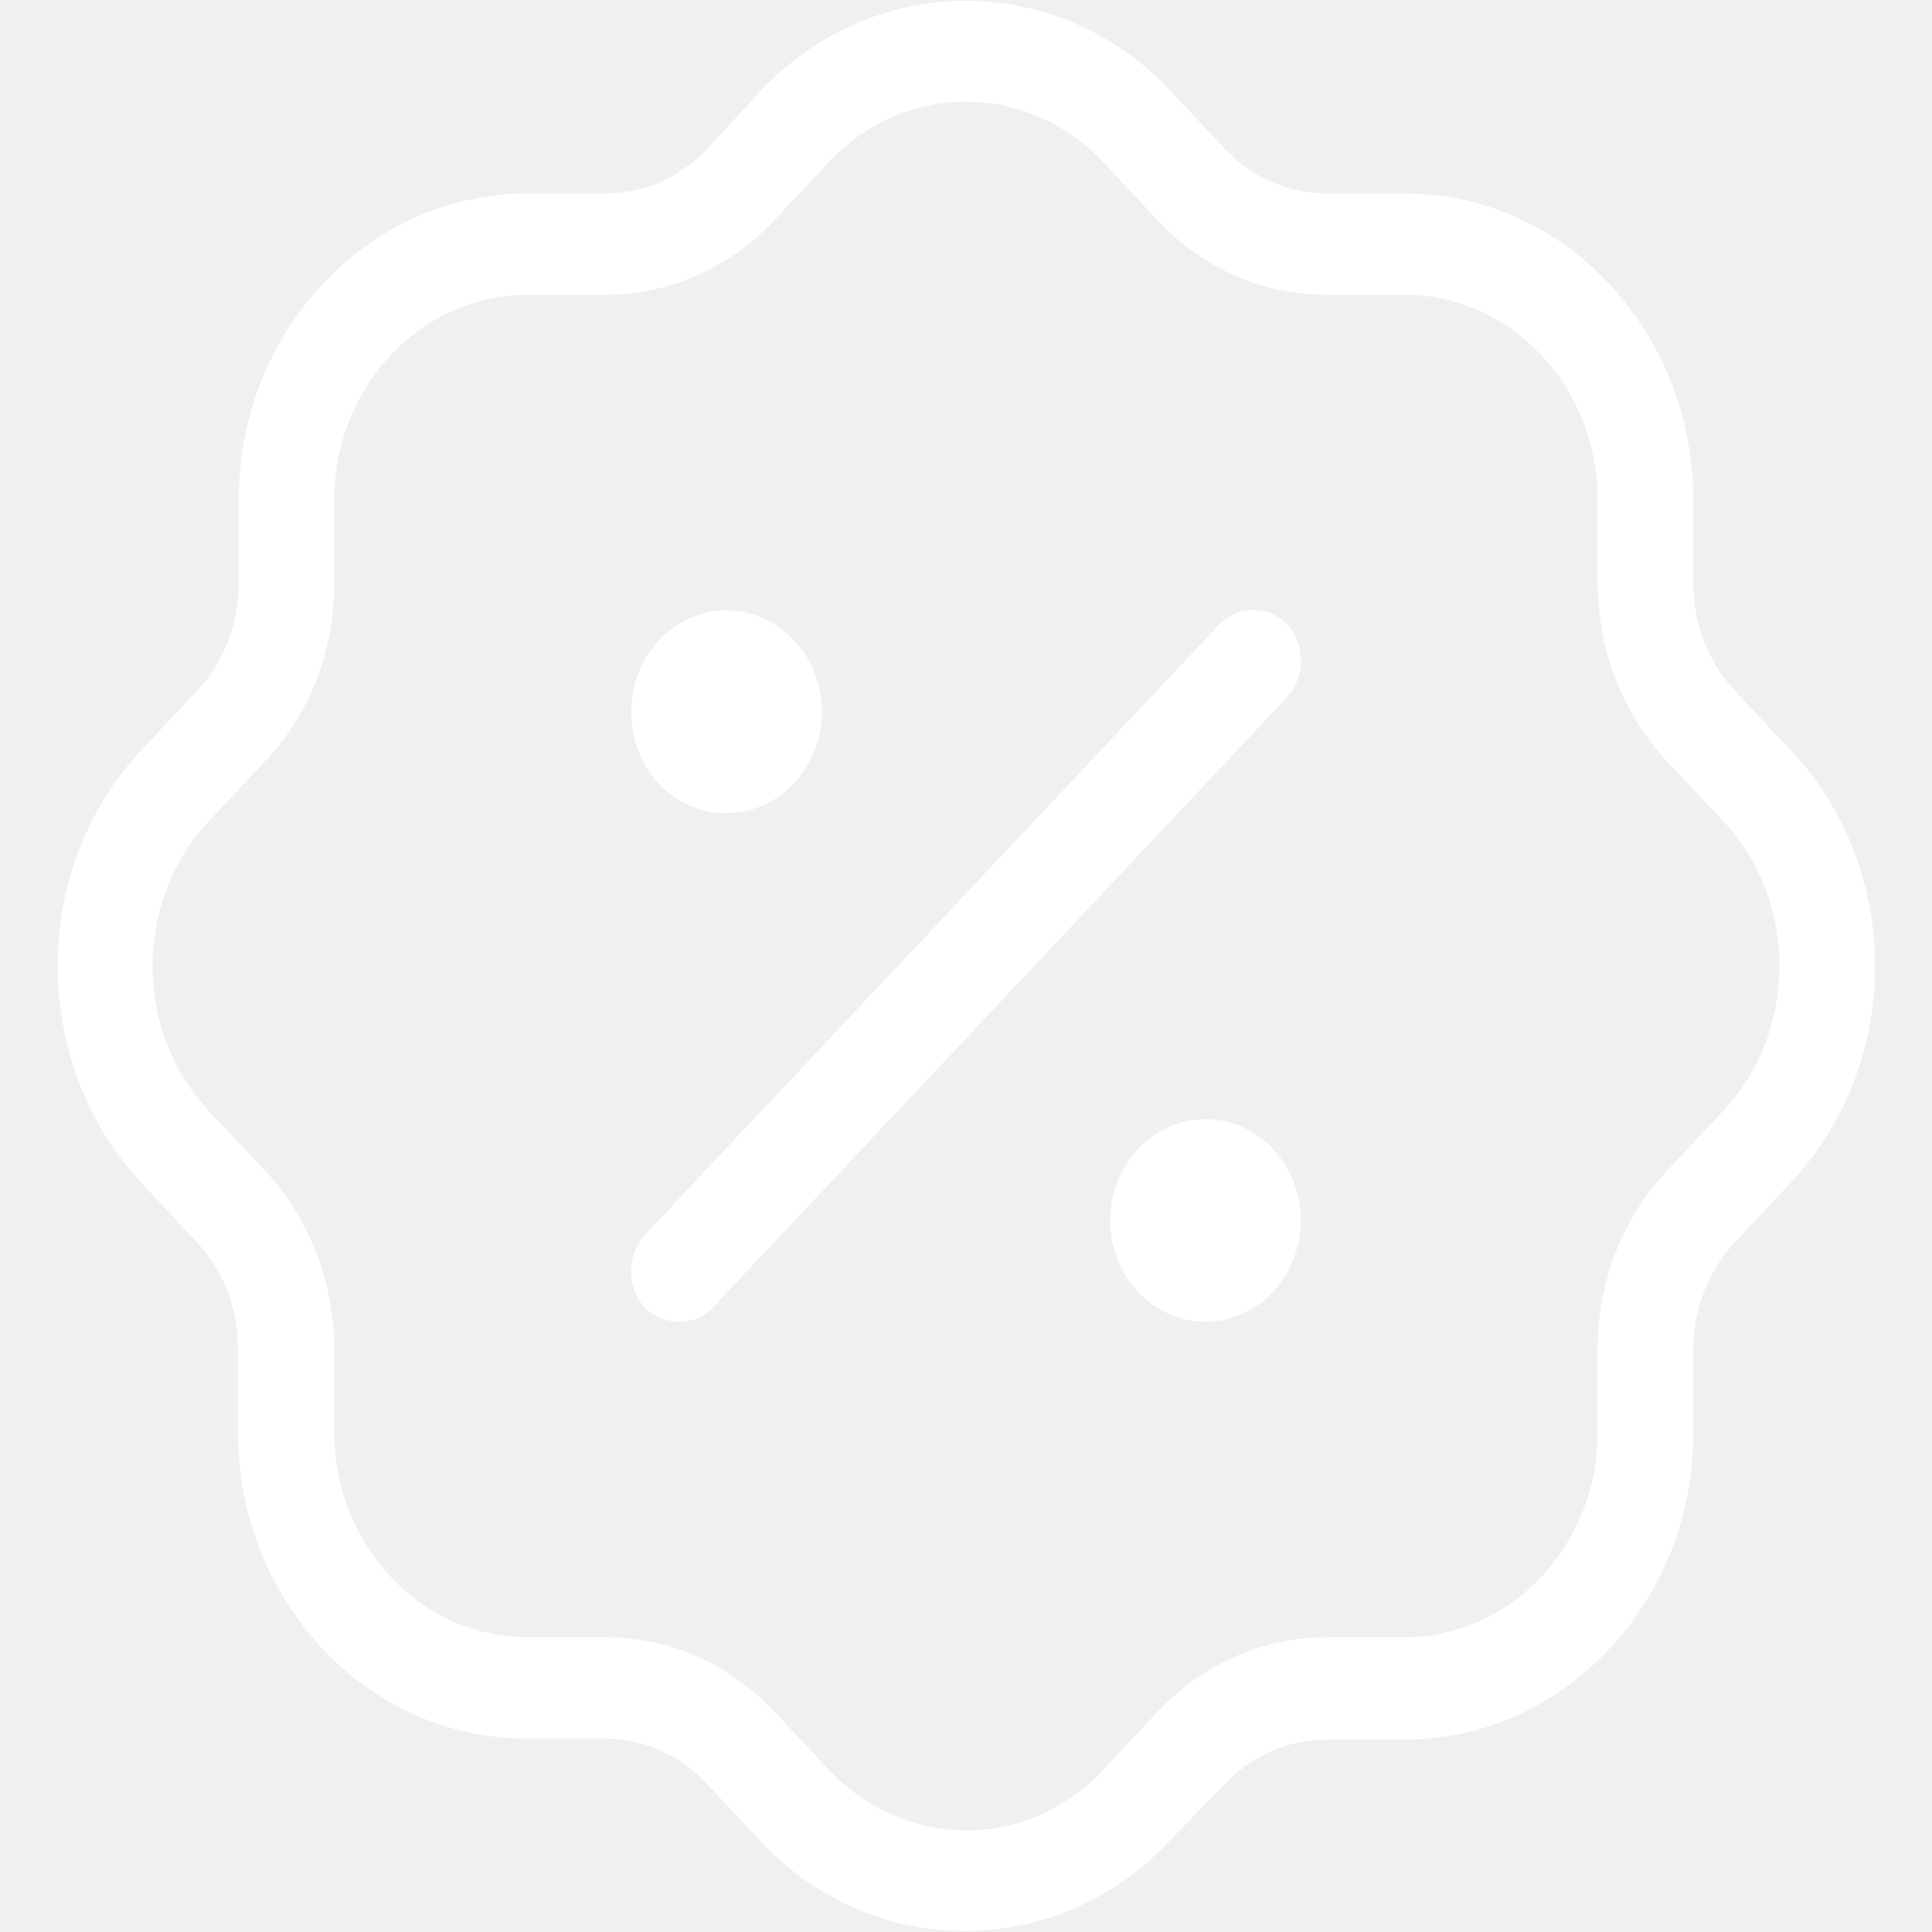
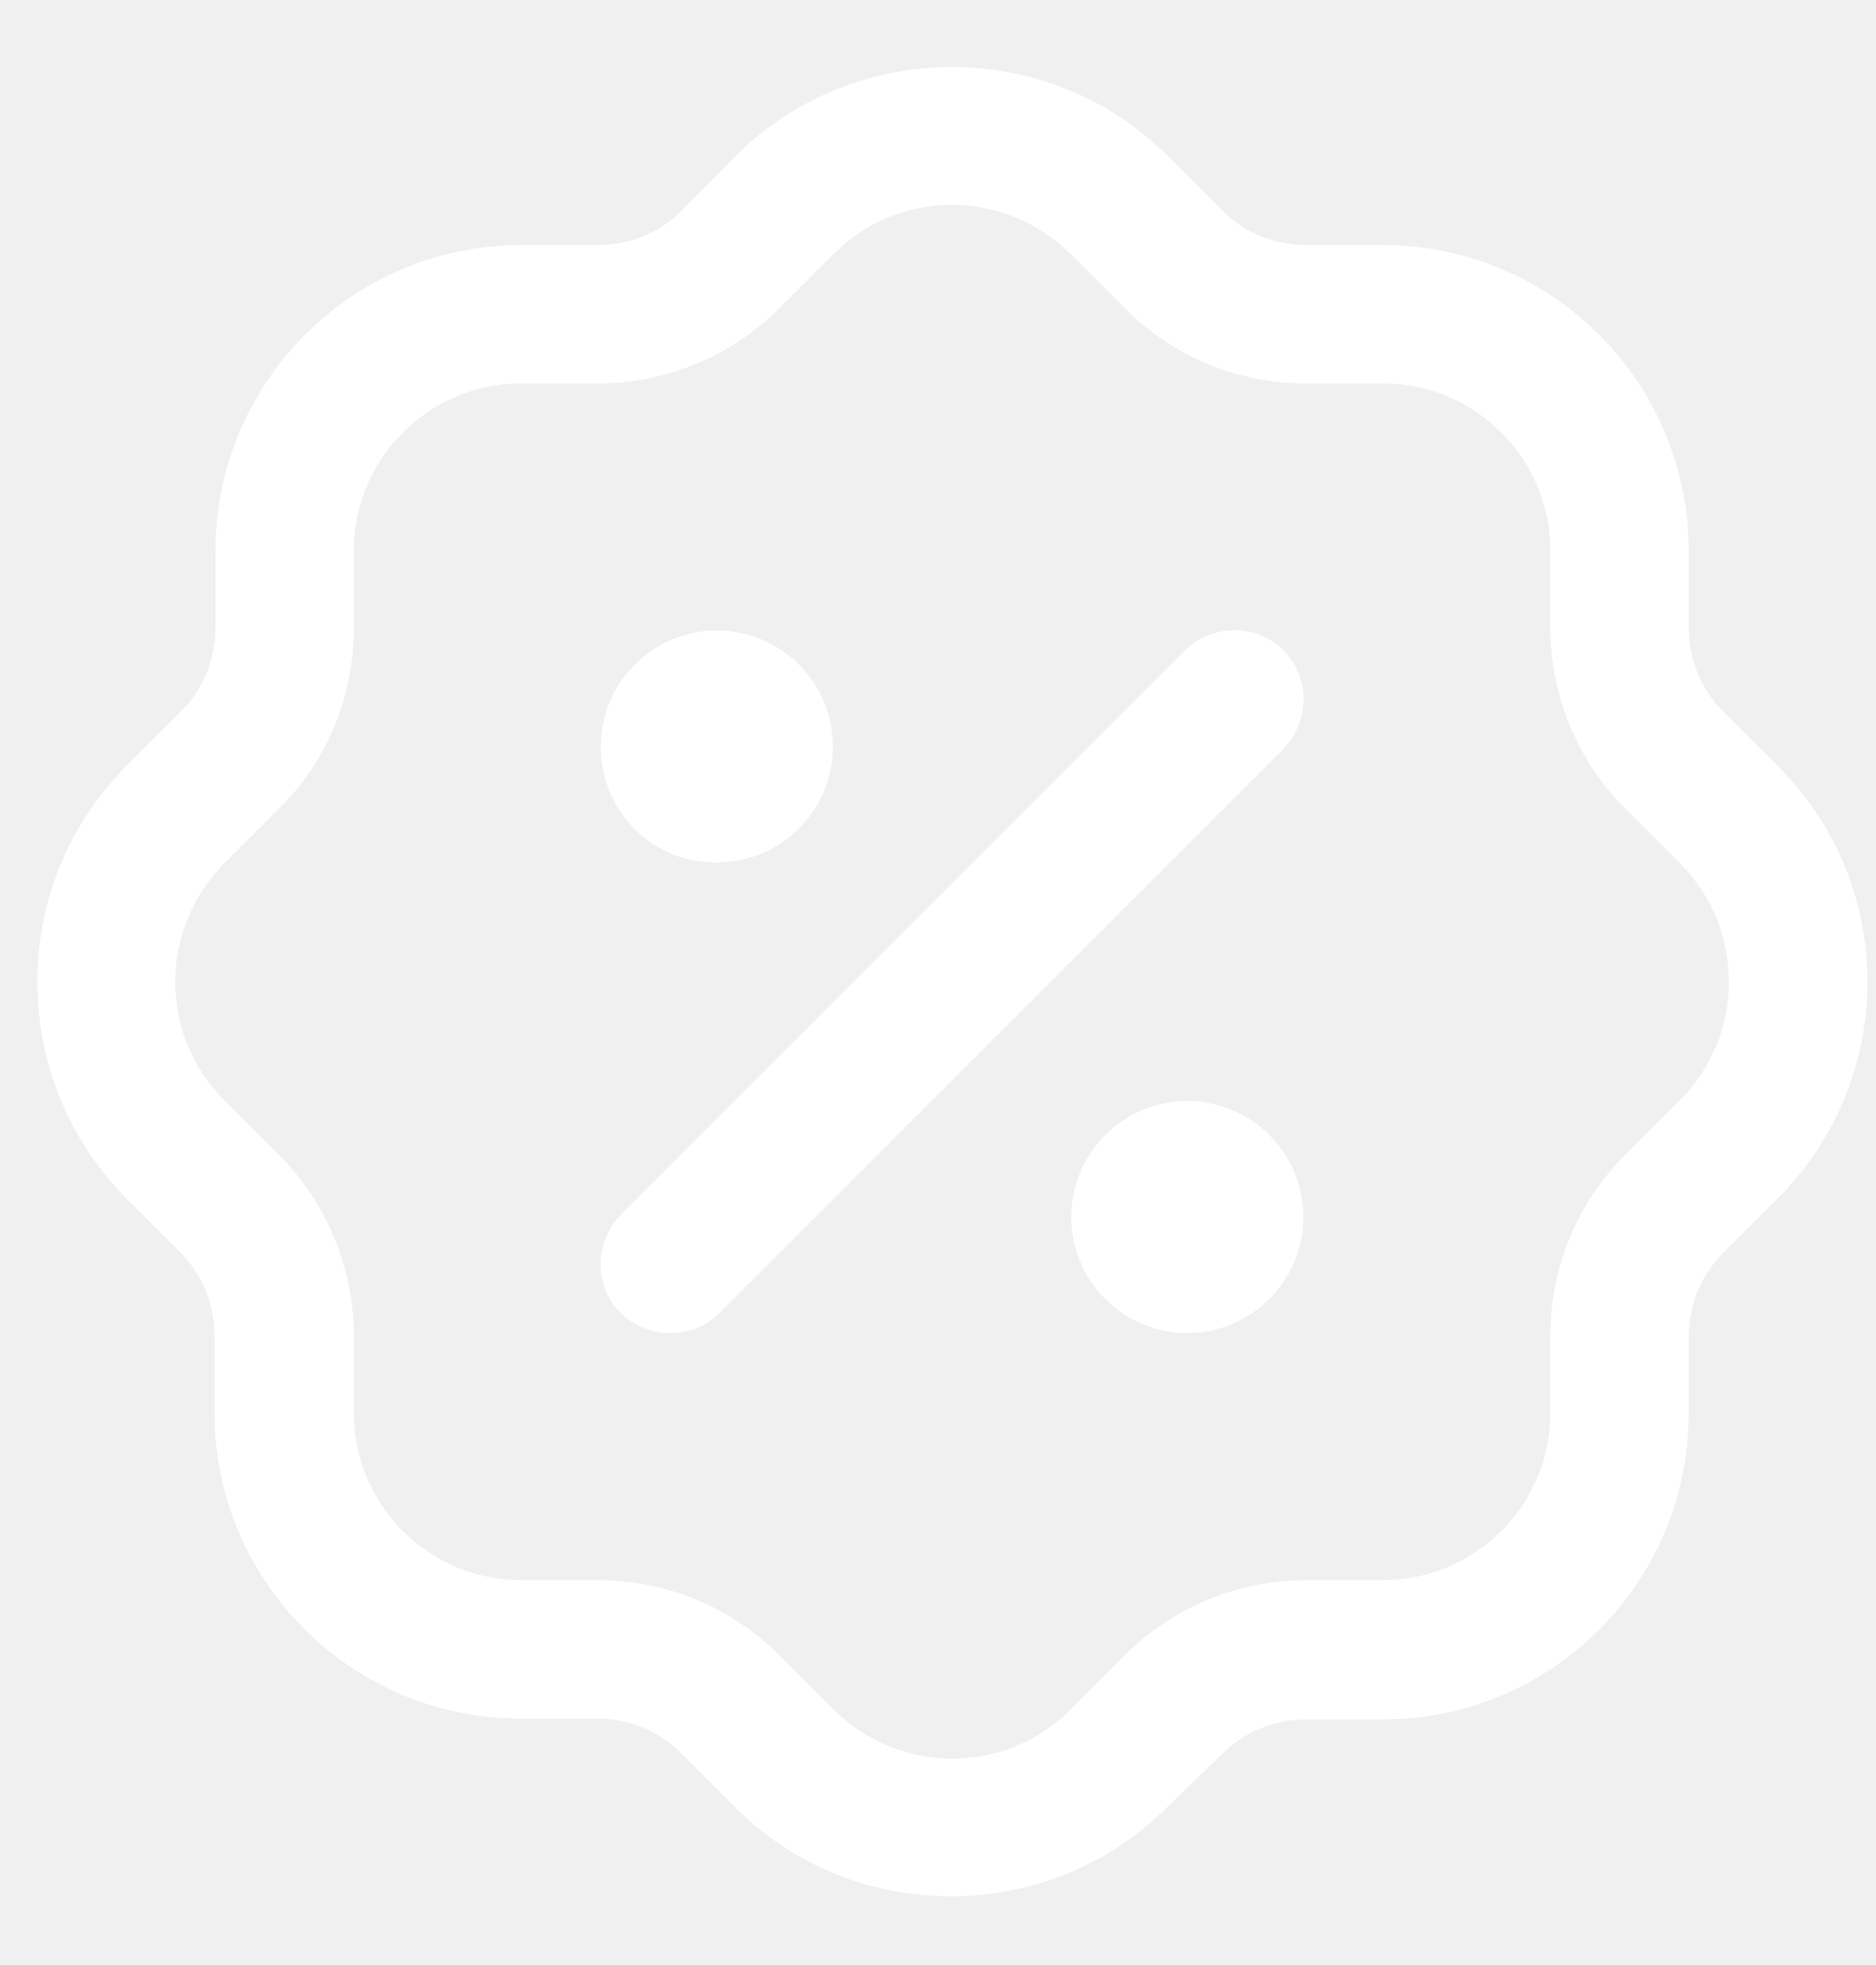
- <svg xmlns="http://www.w3.org/2000/svg" width="30px" height="30px" viewBox="0 0 30 30" version="1.1">
-   <g id="surface1">
-     <path style=" stroke:none;fill-rule:nonzero;fill:rgb(100%,100%,100%);fill-opacity:1;" d="M 27.801 11.645 L 26.941 10.727 C 26.52 10.277 26.293 9.684 26.293 9.043 L 26.293 7.758 C 26.293 5.141 24.281 3.004 21.816 3.004 L 20.609 3.004 C 20.004 3.004 19.445 2.762 19.02 2.312 L 18.16 1.398 C 16.422 -0.449 13.578 -0.449 11.824 1.398 L 10.98 2.312 C 10.555 2.762 9.996 3.004 9.391 3.004 L 8.184 3.004 C 5.719 3.004 3.707 5.141 3.707 7.758 L 3.707 9.043 C 3.707 9.684 3.48 10.277 3.059 10.727 L 2.199 11.645 C 0.461 13.492 0.461 16.508 2.199 18.371 L 3.043 19.273 C 3.469 19.723 3.695 20.316 3.695 20.957 L 3.695 22.242 C 3.695 24.859 5.703 26.996 8.168 26.996 L 9.379 26.996 C 9.98 26.996 10.543 27.238 10.965 27.688 L 11.824 28.602 C 12.703 29.535 13.836 29.984 14.984 29.984 C 16.133 29.984 17.281 29.52 18.145 28.602 L 19.02 27.703 C 19.445 27.254 20.004 27.012 20.609 27.012 L 21.816 27.012 C 24.281 27.012 26.293 24.875 26.293 22.258 L 26.293 20.973 C 26.293 20.332 26.52 19.738 26.941 19.289 L 27.801 18.371 C 29.555 16.508 29.555 13.492 27.801 11.645 Z M 26.758 17.25 L 25.898 18.164 C 25.188 18.918 24.809 19.898 24.809 20.957 L 24.809 22.242 C 24.809 23.992 23.465 25.422 21.816 25.422 L 20.609 25.422 C 19.609 25.422 18.672 25.84 17.977 26.578 L 17.117 27.496 C 15.953 28.73 14.062 28.73 12.883 27.496 L 12.023 26.578 C 11.312 25.824 10.391 25.422 9.391 25.422 L 8.184 25.422 C 6.535 25.422 5.191 23.992 5.191 22.242 L 5.191 20.957 C 5.191 19.898 4.797 18.902 4.102 18.164 L 3.242 17.25 C 2.078 16.012 2.078 14.004 3.242 12.75 L 4.102 11.836 C 4.812 11.098 5.191 10.102 5.191 9.043 L 5.191 7.758 C 5.191 6.008 6.535 4.578 8.184 4.578 L 9.391 4.578 C 10.391 4.578 11.328 4.16 12.023 3.422 L 12.883 2.504 C 14.047 1.27 15.938 1.27 17.117 2.504 L 17.977 3.422 C 18.688 4.176 19.609 4.578 20.609 4.578 L 21.816 4.578 C 23.465 4.578 24.809 6.008 24.809 7.758 L 24.809 9.043 C 24.809 10.102 25.203 11.098 25.898 11.836 L 26.758 12.75 C 27.922 13.988 27.922 16.012 26.758 17.25 Z M 19.988 9.699 C 20.273 10.004 20.273 10.504 19.988 10.824 L 11.07 20.301 C 10.918 20.461 10.738 20.523 10.543 20.523 C 10.344 20.523 10.164 20.445 10.012 20.301 C 9.727 19.996 9.727 19.496 10.012 19.176 L 18.93 9.699 C 19.219 9.395 19.699 9.395 19.988 9.699 Z M 20.199 18.949 C 20.199 19.816 19.535 20.523 18.719 20.523 C 17.902 20.523 17.238 19.816 17.238 18.949 C 17.238 18.082 17.902 17.379 18.719 17.379 C 19.535 17.379 20.199 18.082 20.199 18.949 Z M 9.801 11.051 C 9.801 10.184 10.465 9.477 11.281 9.477 C 12.098 9.477 12.762 10.184 12.762 11.051 C 12.762 11.918 12.098 12.625 11.281 12.625 C 10.465 12.641 9.801 11.934 9.801 11.051 Z M 9.801 11.051 " />
-   </g>
+ <svg xmlns="http://www.w3.org/2000/svg" width="21" height="22" viewBox="0 0 21 22" fill="none">
+   <path d="M8.324 1.835L8.324 1.835L8.323 1.836L7.724 2.445C7.724 2.445 7.724 2.446 7.724 2.446C7.448 2.721 7.084 2.869 6.688 2.869H5.832C4.017 2.869 2.538 4.349 2.538 6.163V7.02C2.538 7.416 2.389 7.78 2.114 8.056L1.503 8.666C0.223 9.946 0.224 12.038 1.503 13.328L1.503 13.329L2.103 13.928C2.379 14.204 2.527 14.568 2.527 14.964V15.821C2.527 17.635 4.007 19.115 5.821 19.115H6.678C7.074 19.115 7.438 19.263 7.713 19.539L8.324 20.149C8.969 20.795 9.805 21.106 10.65 21.106C11.495 21.106 12.34 20.784 12.975 20.15C12.975 20.149 12.976 20.149 12.976 20.149L13.595 19.551L13.595 19.551L13.597 19.549C13.873 19.274 14.236 19.125 14.633 19.125H15.489C17.303 19.125 18.783 17.646 18.783 15.831V14.975C18.783 14.579 18.931 14.215 19.207 13.939L19.817 13.329C21.108 12.038 21.108 9.946 19.817 8.666C19.817 8.666 19.817 8.666 19.817 8.666L19.207 8.056C18.931 7.78 18.783 7.416 18.783 7.02V6.163C18.783 4.349 17.303 2.869 15.489 2.869H14.633C14.236 2.869 13.873 2.721 13.597 2.445L12.986 1.835C11.706 0.555 9.614 0.555 8.324 1.835ZM14.282 8.297L14.282 8.297L14.284 8.294C14.532 8.033 14.535 7.624 14.282 7.37C14.03 7.118 13.608 7.118 13.356 7.37L7.039 13.687L7.039 13.687L7.037 13.69C6.789 13.951 6.785 14.36 7.039 14.614L7.039 14.614L7.044 14.618C7.171 14.733 7.329 14.8 7.502 14.8C7.669 14.8 7.831 14.747 7.965 14.614L14.282 8.297ZM18.902 12.402L18.291 13.013C17.765 13.54 17.484 14.225 17.484 14.964V15.821C17.484 16.919 16.587 17.816 15.489 17.816H14.633C13.893 17.816 13.197 18.107 12.681 18.623L12.071 19.233C11.296 20.009 10.036 20.009 9.25 19.233C9.249 19.233 9.249 19.233 9.249 19.233L8.64 18.623C8.113 18.096 7.428 17.816 6.688 17.816H5.832C4.734 17.816 3.837 16.919 3.837 15.821V14.964C3.837 14.224 3.545 13.529 3.029 13.013L2.419 12.402C1.644 11.627 1.643 10.368 2.419 9.581C2.419 9.581 2.419 9.581 2.42 9.581L3.028 8.972C3.028 8.972 3.029 8.972 3.029 8.972C3.557 8.455 3.837 7.758 3.837 7.02V6.163C3.837 5.065 4.734 4.168 5.832 4.168H6.688C7.428 4.168 8.124 3.877 8.64 3.361L9.25 2.751C10.025 1.975 11.284 1.974 12.071 2.751C12.071 2.751 12.071 2.751 12.072 2.751L12.681 3.361C13.208 3.888 13.893 4.168 14.633 4.168H15.489C16.587 4.168 17.484 5.065 17.484 6.163V7.02C17.484 7.76 17.776 8.455 18.291 8.971L18.902 9.581C19.677 10.357 19.677 11.627 18.902 12.402ZM13.294 14.8C13.941 14.8 14.469 14.273 14.469 13.626C14.469 12.979 13.941 12.452 13.294 12.452C12.647 12.452 12.12 12.979 12.12 13.626C12.12 14.273 12.647 14.8 13.294 14.8ZM8.027 7.184C7.379 7.184 6.852 7.711 6.852 8.358C6.852 9.014 7.378 9.544 8.028 9.532C8.674 9.532 9.201 9.005 9.201 8.358C9.201 7.711 8.674 7.184 8.027 7.184Z" fill="white" stroke="white" stroke-width="0.25" />
</svg>
